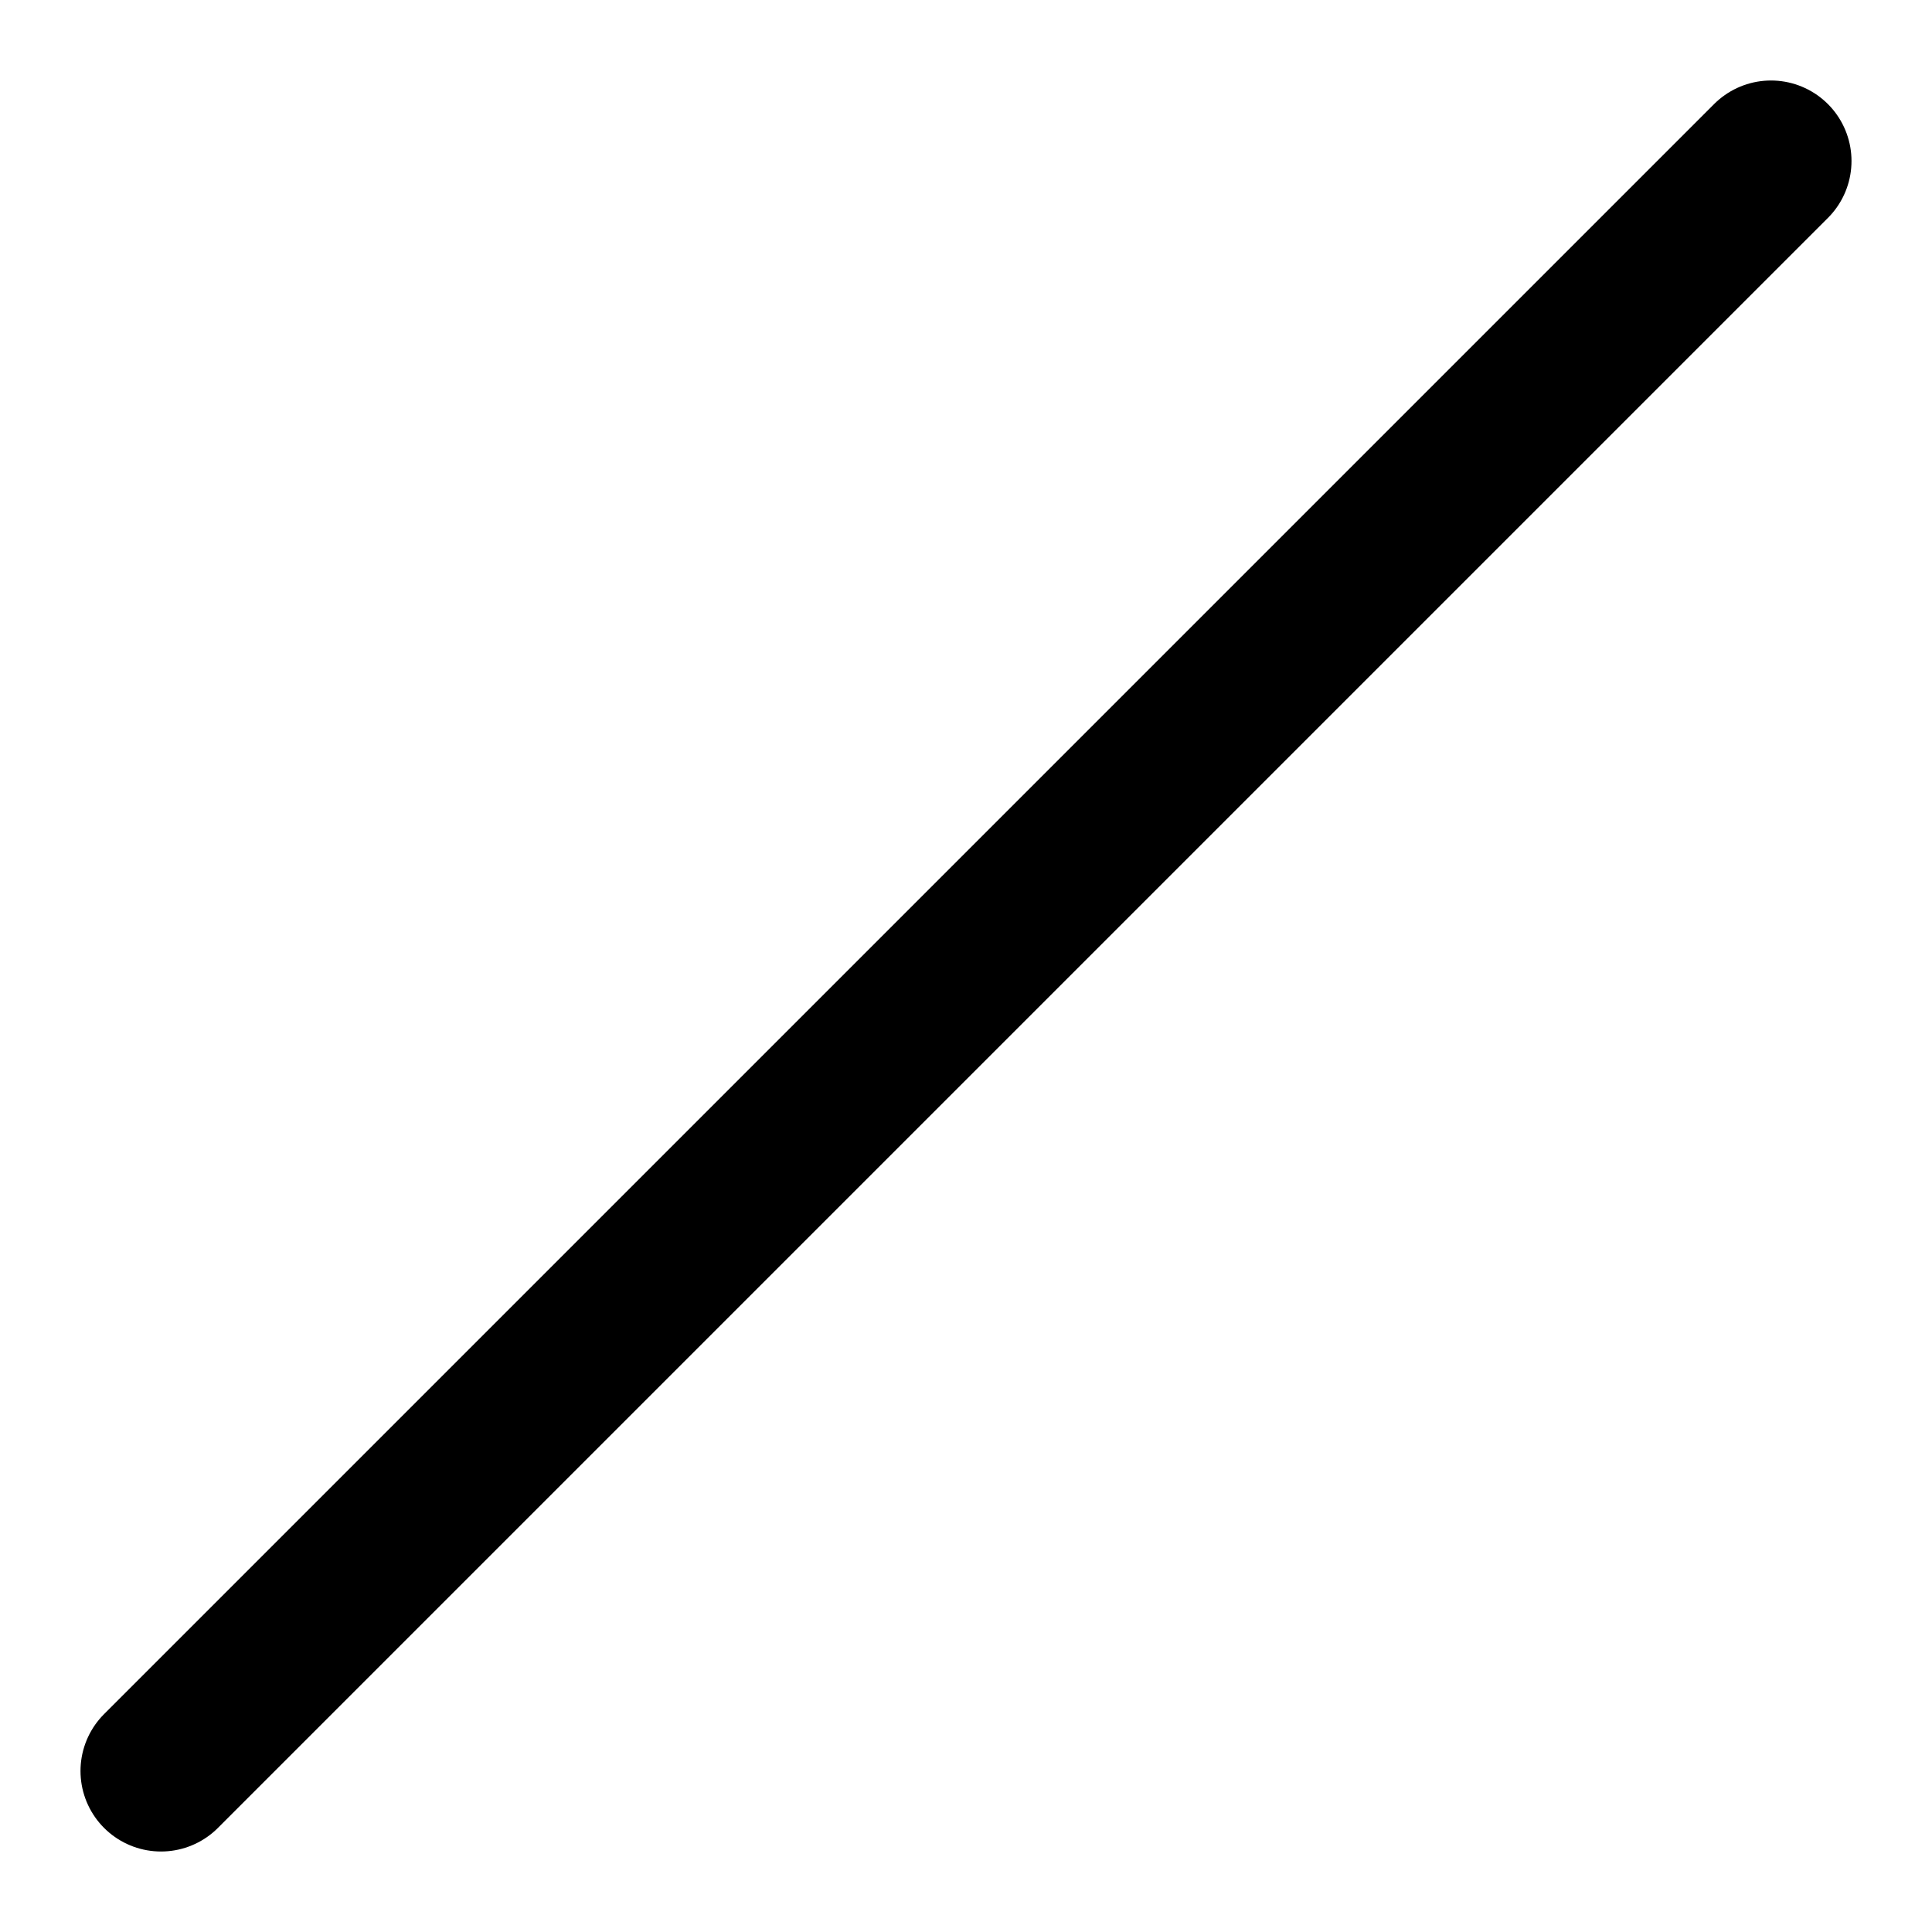
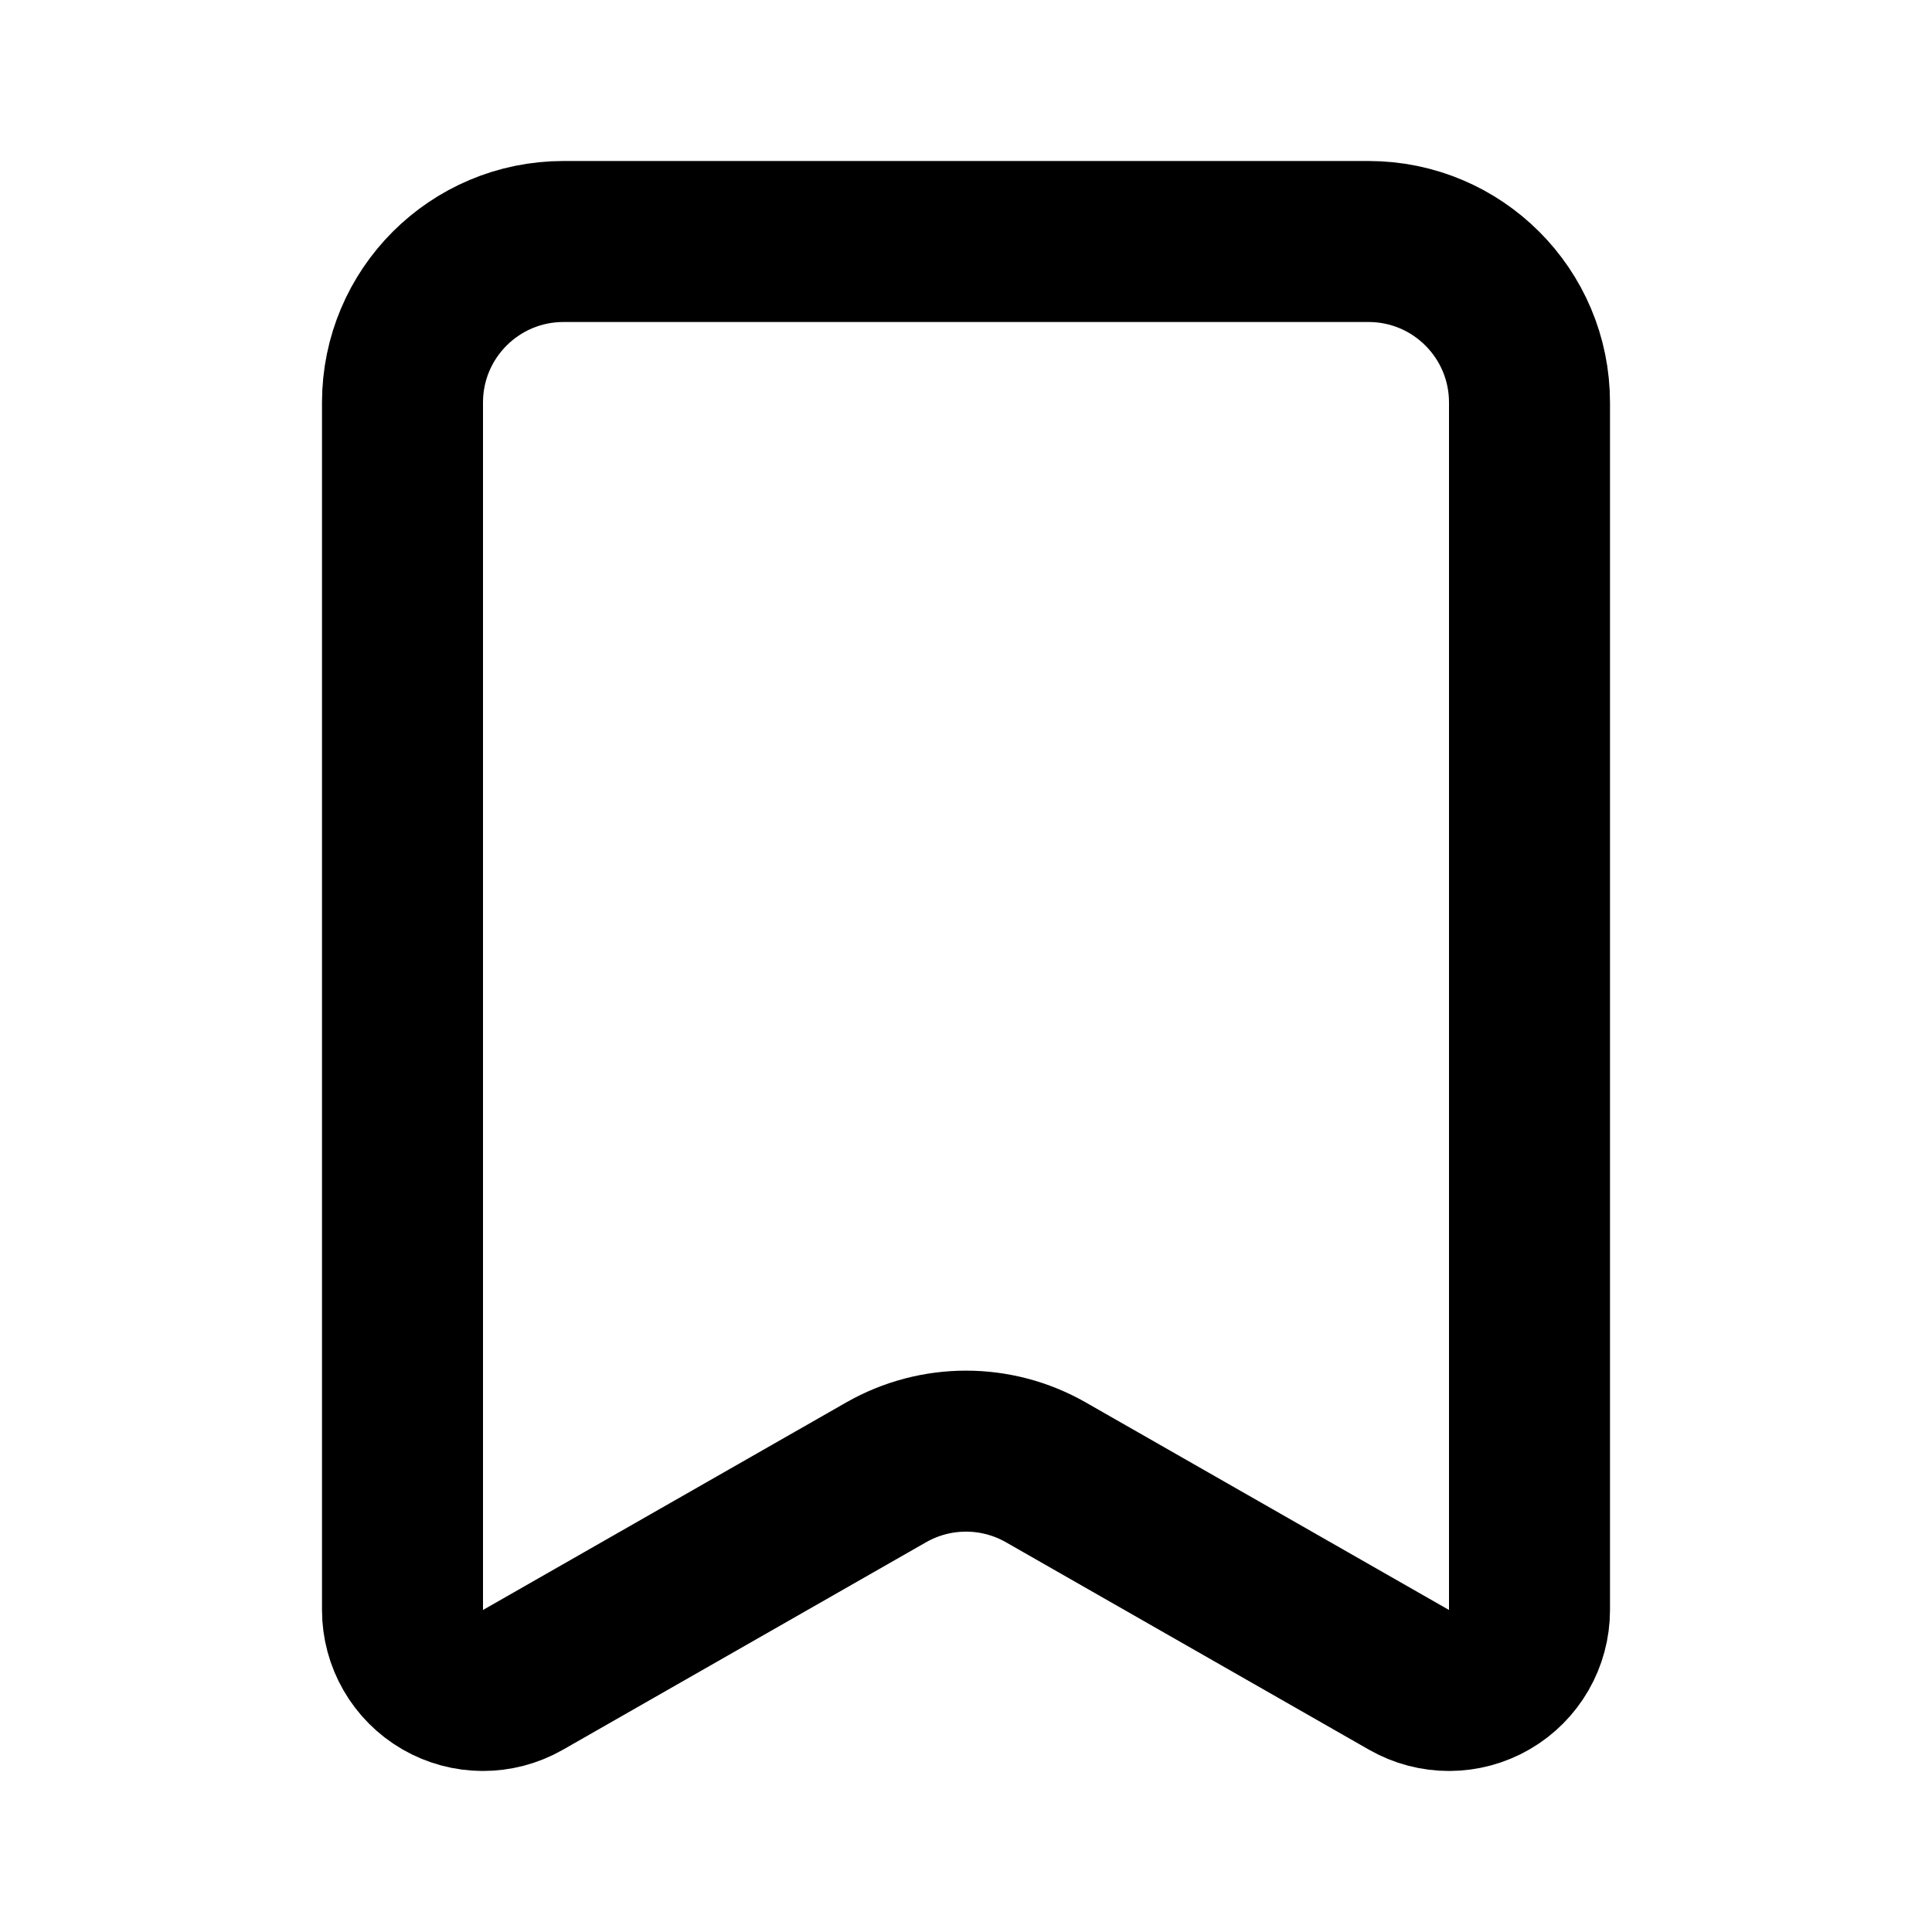
- <svg xmlns="http://www.w3.org/2000/svg" class="lucide lucide-slash" width="24" height="24" viewBox="0 0 24 24" fill="none" stroke="currentColor" stroke-width="2" stroke-linecap="round" stroke-linejoin="round">
-   <path d="M22 2 2 22" />
+ <svg xmlns="http://www.w3.org/2000/svg" class="lucide lucide-bookmark" width="24" height="24" viewBox="0 0 24 24" fill="none" stroke="currentColor" stroke-width="2" stroke-linecap="round" stroke-linejoin="round">
+   <path d="M17 3a2 2 0 0 1 2 2v15a1 1 0 0 1-1.496.868l-4.512-2.578a2 2 0 0 0-1.984 0l-4.512 2.578A1 1 0 0 1 5 20V5a2 2 0 0 1 2-2z" />
</svg>
